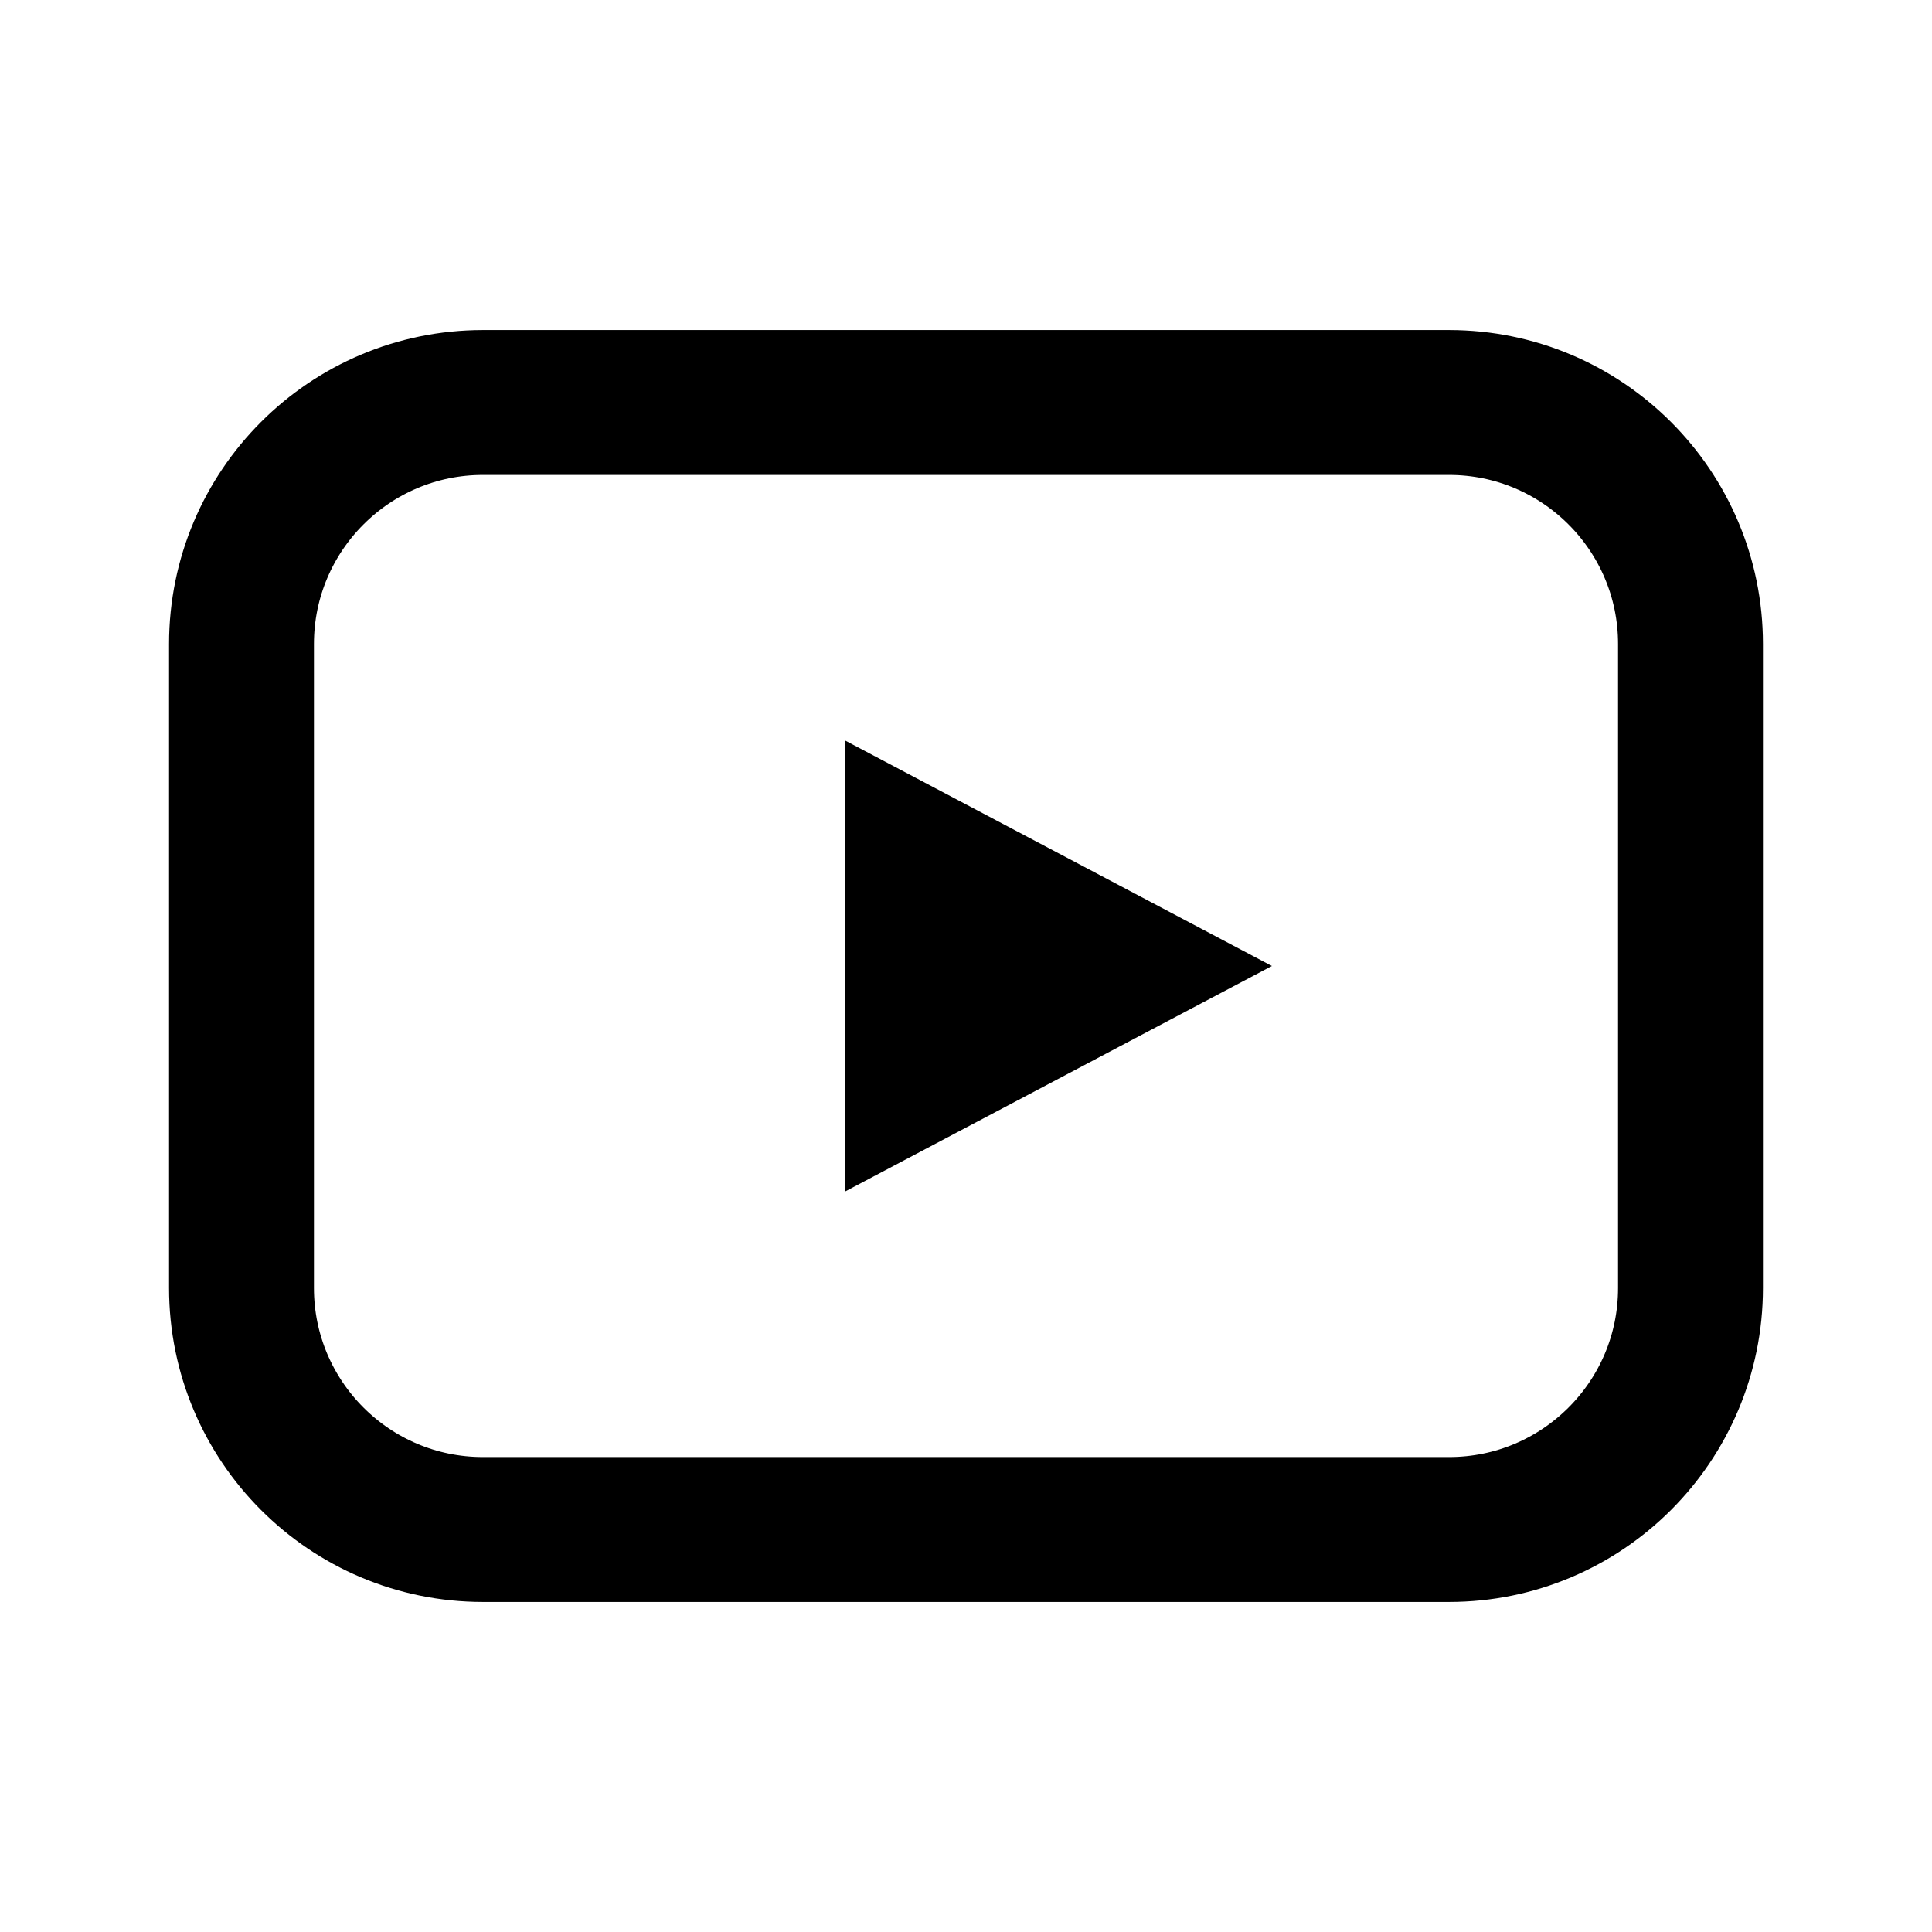
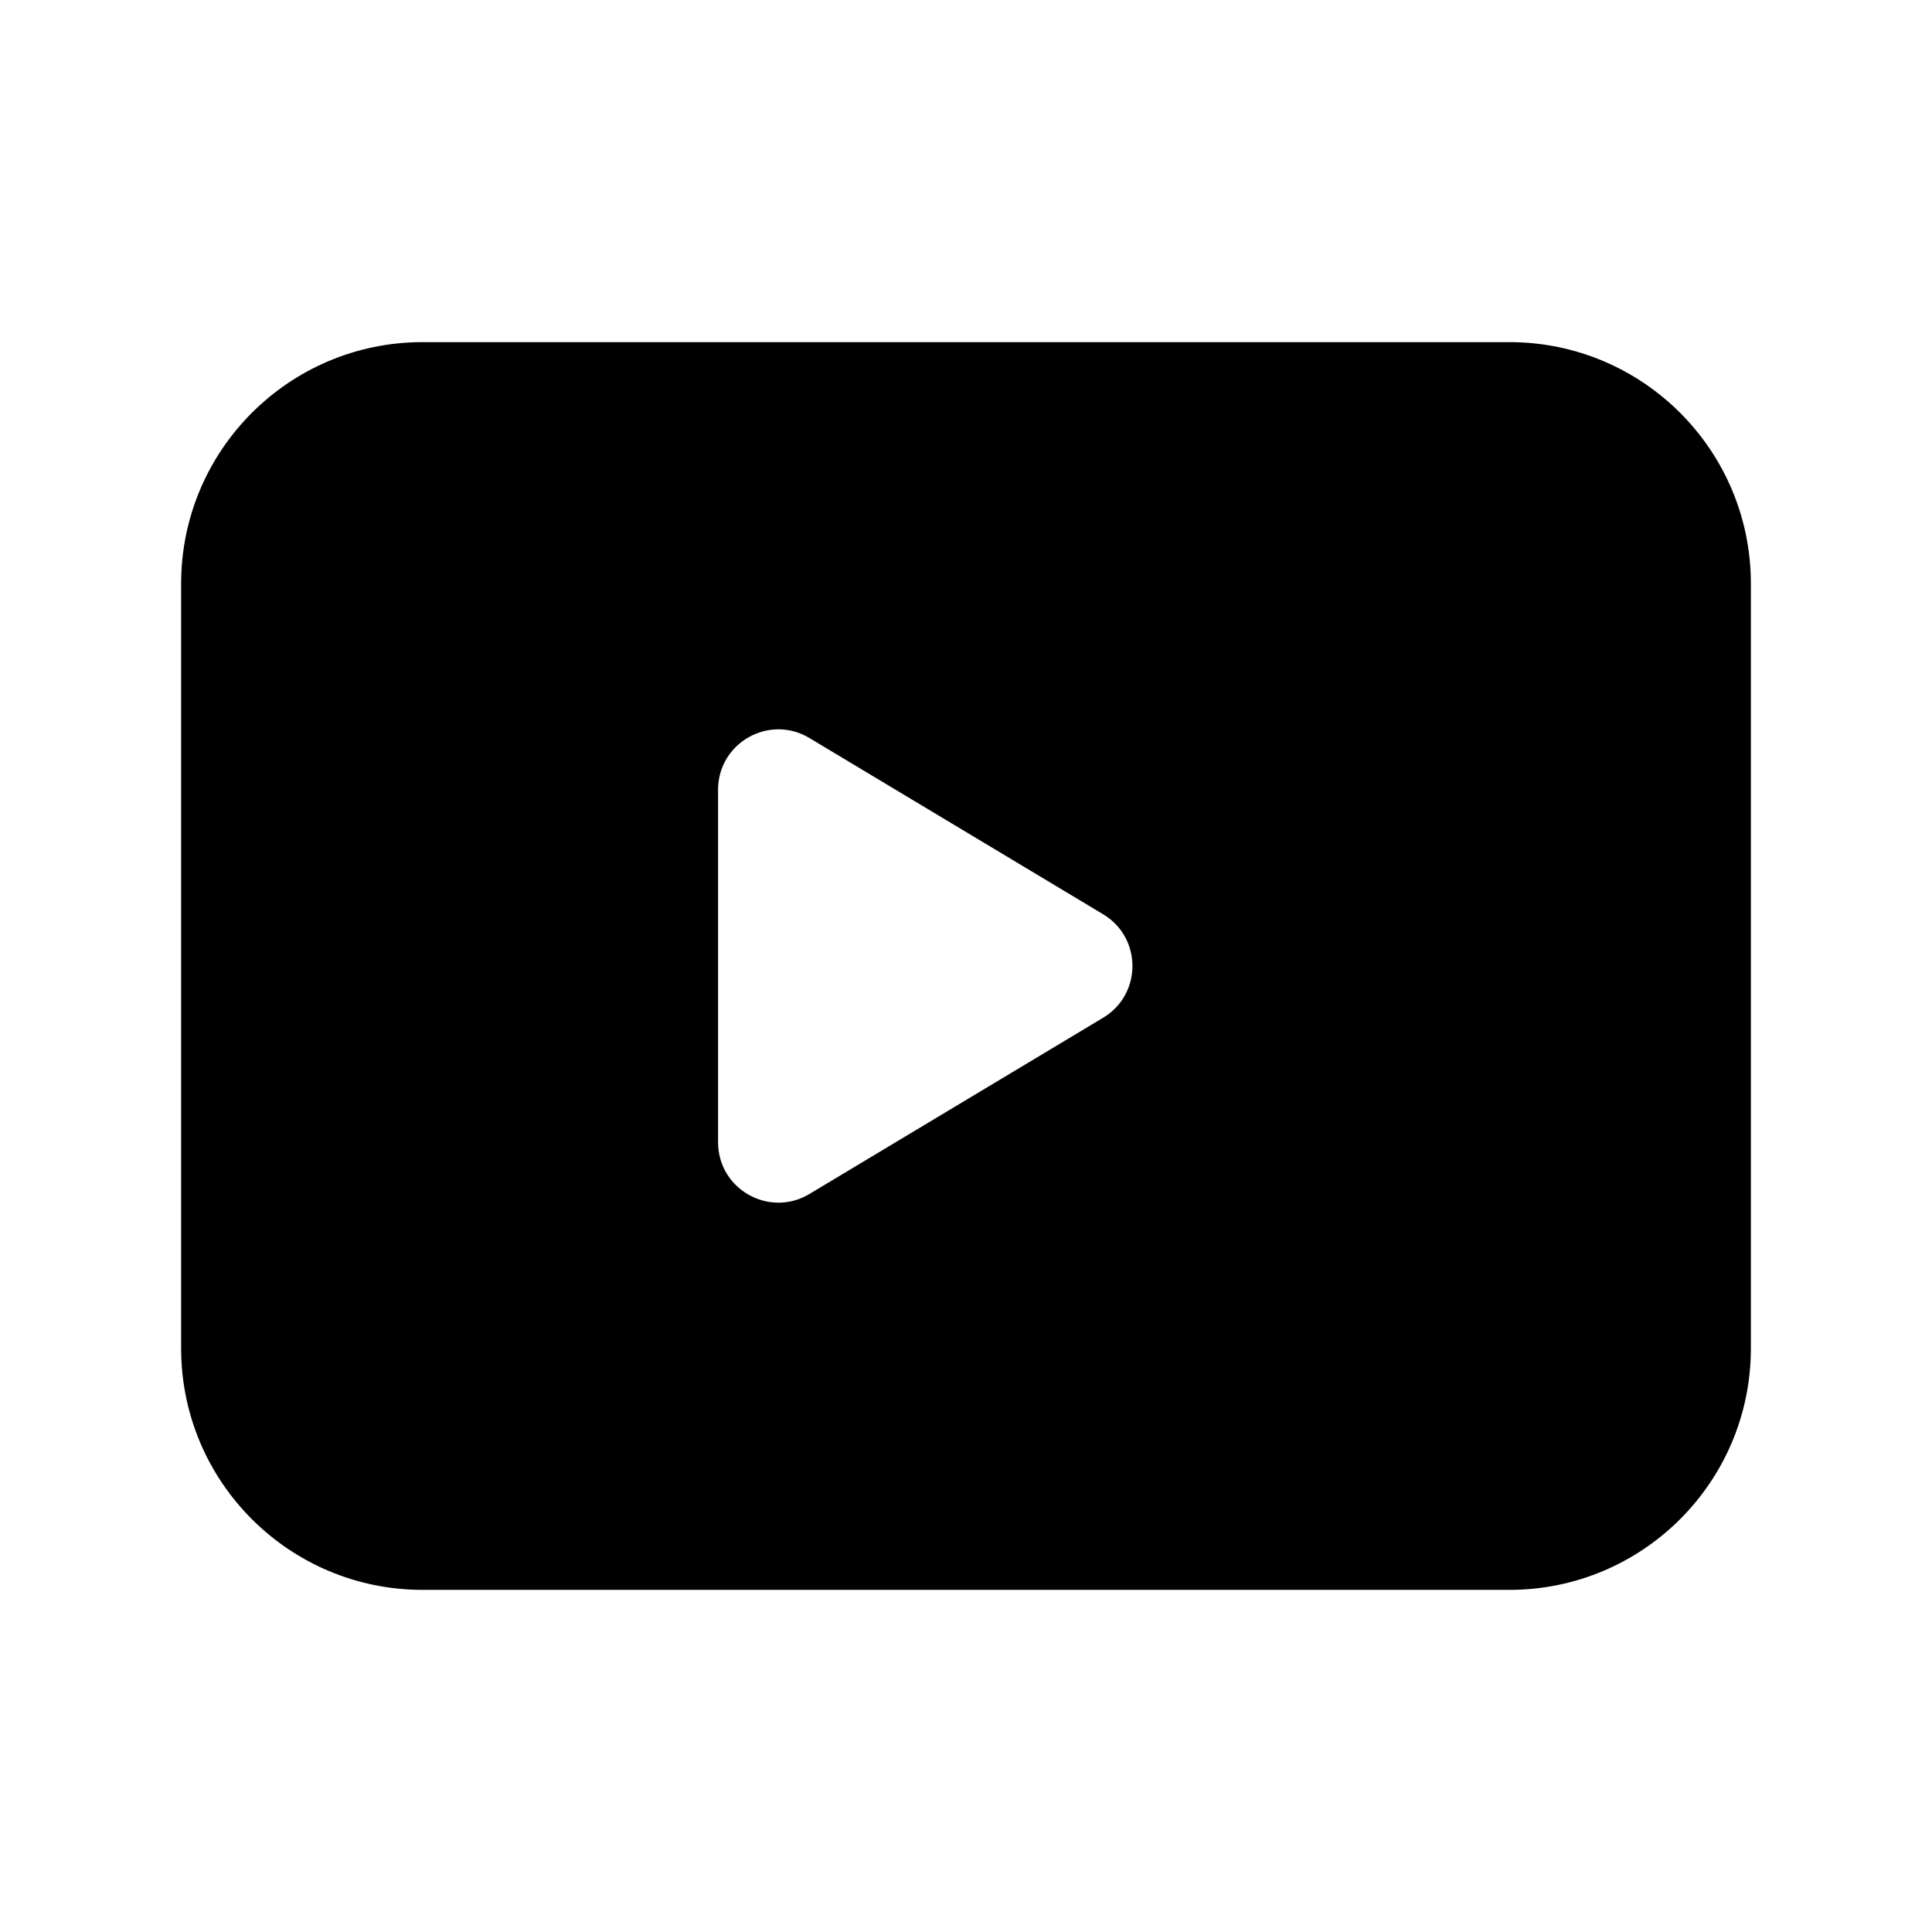
- <svg xmlns="http://www.w3.org/2000/svg" viewBox="0 0 24 24" width="24" height="24" fill="none" stroke="#000" stroke-width="1.8" stroke-linecap="round" stroke-linejoin="round">
-   <rect x="3" y="5" width="18" height="14" rx="3" />
-   <polygon points="10.5 9.2 15.8 12 10.5 14.8 10.5 9.2" fill="#000" stroke="none" />
+ <svg xmlns="http://www.w3.org/2000/svg" viewBox="0 0 24 24" width="24" height="24" fill="#000000">
+   <path fill-rule="evenodd" clip-rule="evenodd" d="M2.25 7.25C2.25 5.593 3.593 4.25 5.25 4.25H18.75C20.407 4.25 21.75 5.593 21.75 7.25V16.75C21.75 18.407 20.407 19.75 18.75 19.75H5.25C3.593 19.75 2.25 18.407 2.25 16.75V7.25ZM10.055 9.168C9.555 8.868 8.92 9.228 8.92 9.811V14.189C8.92 14.772 9.555 15.132 10.055 14.832L13.703 12.643C14.189 12.352 14.189 11.648 13.703 11.357L10.055 9.168Z" />
</svg>
